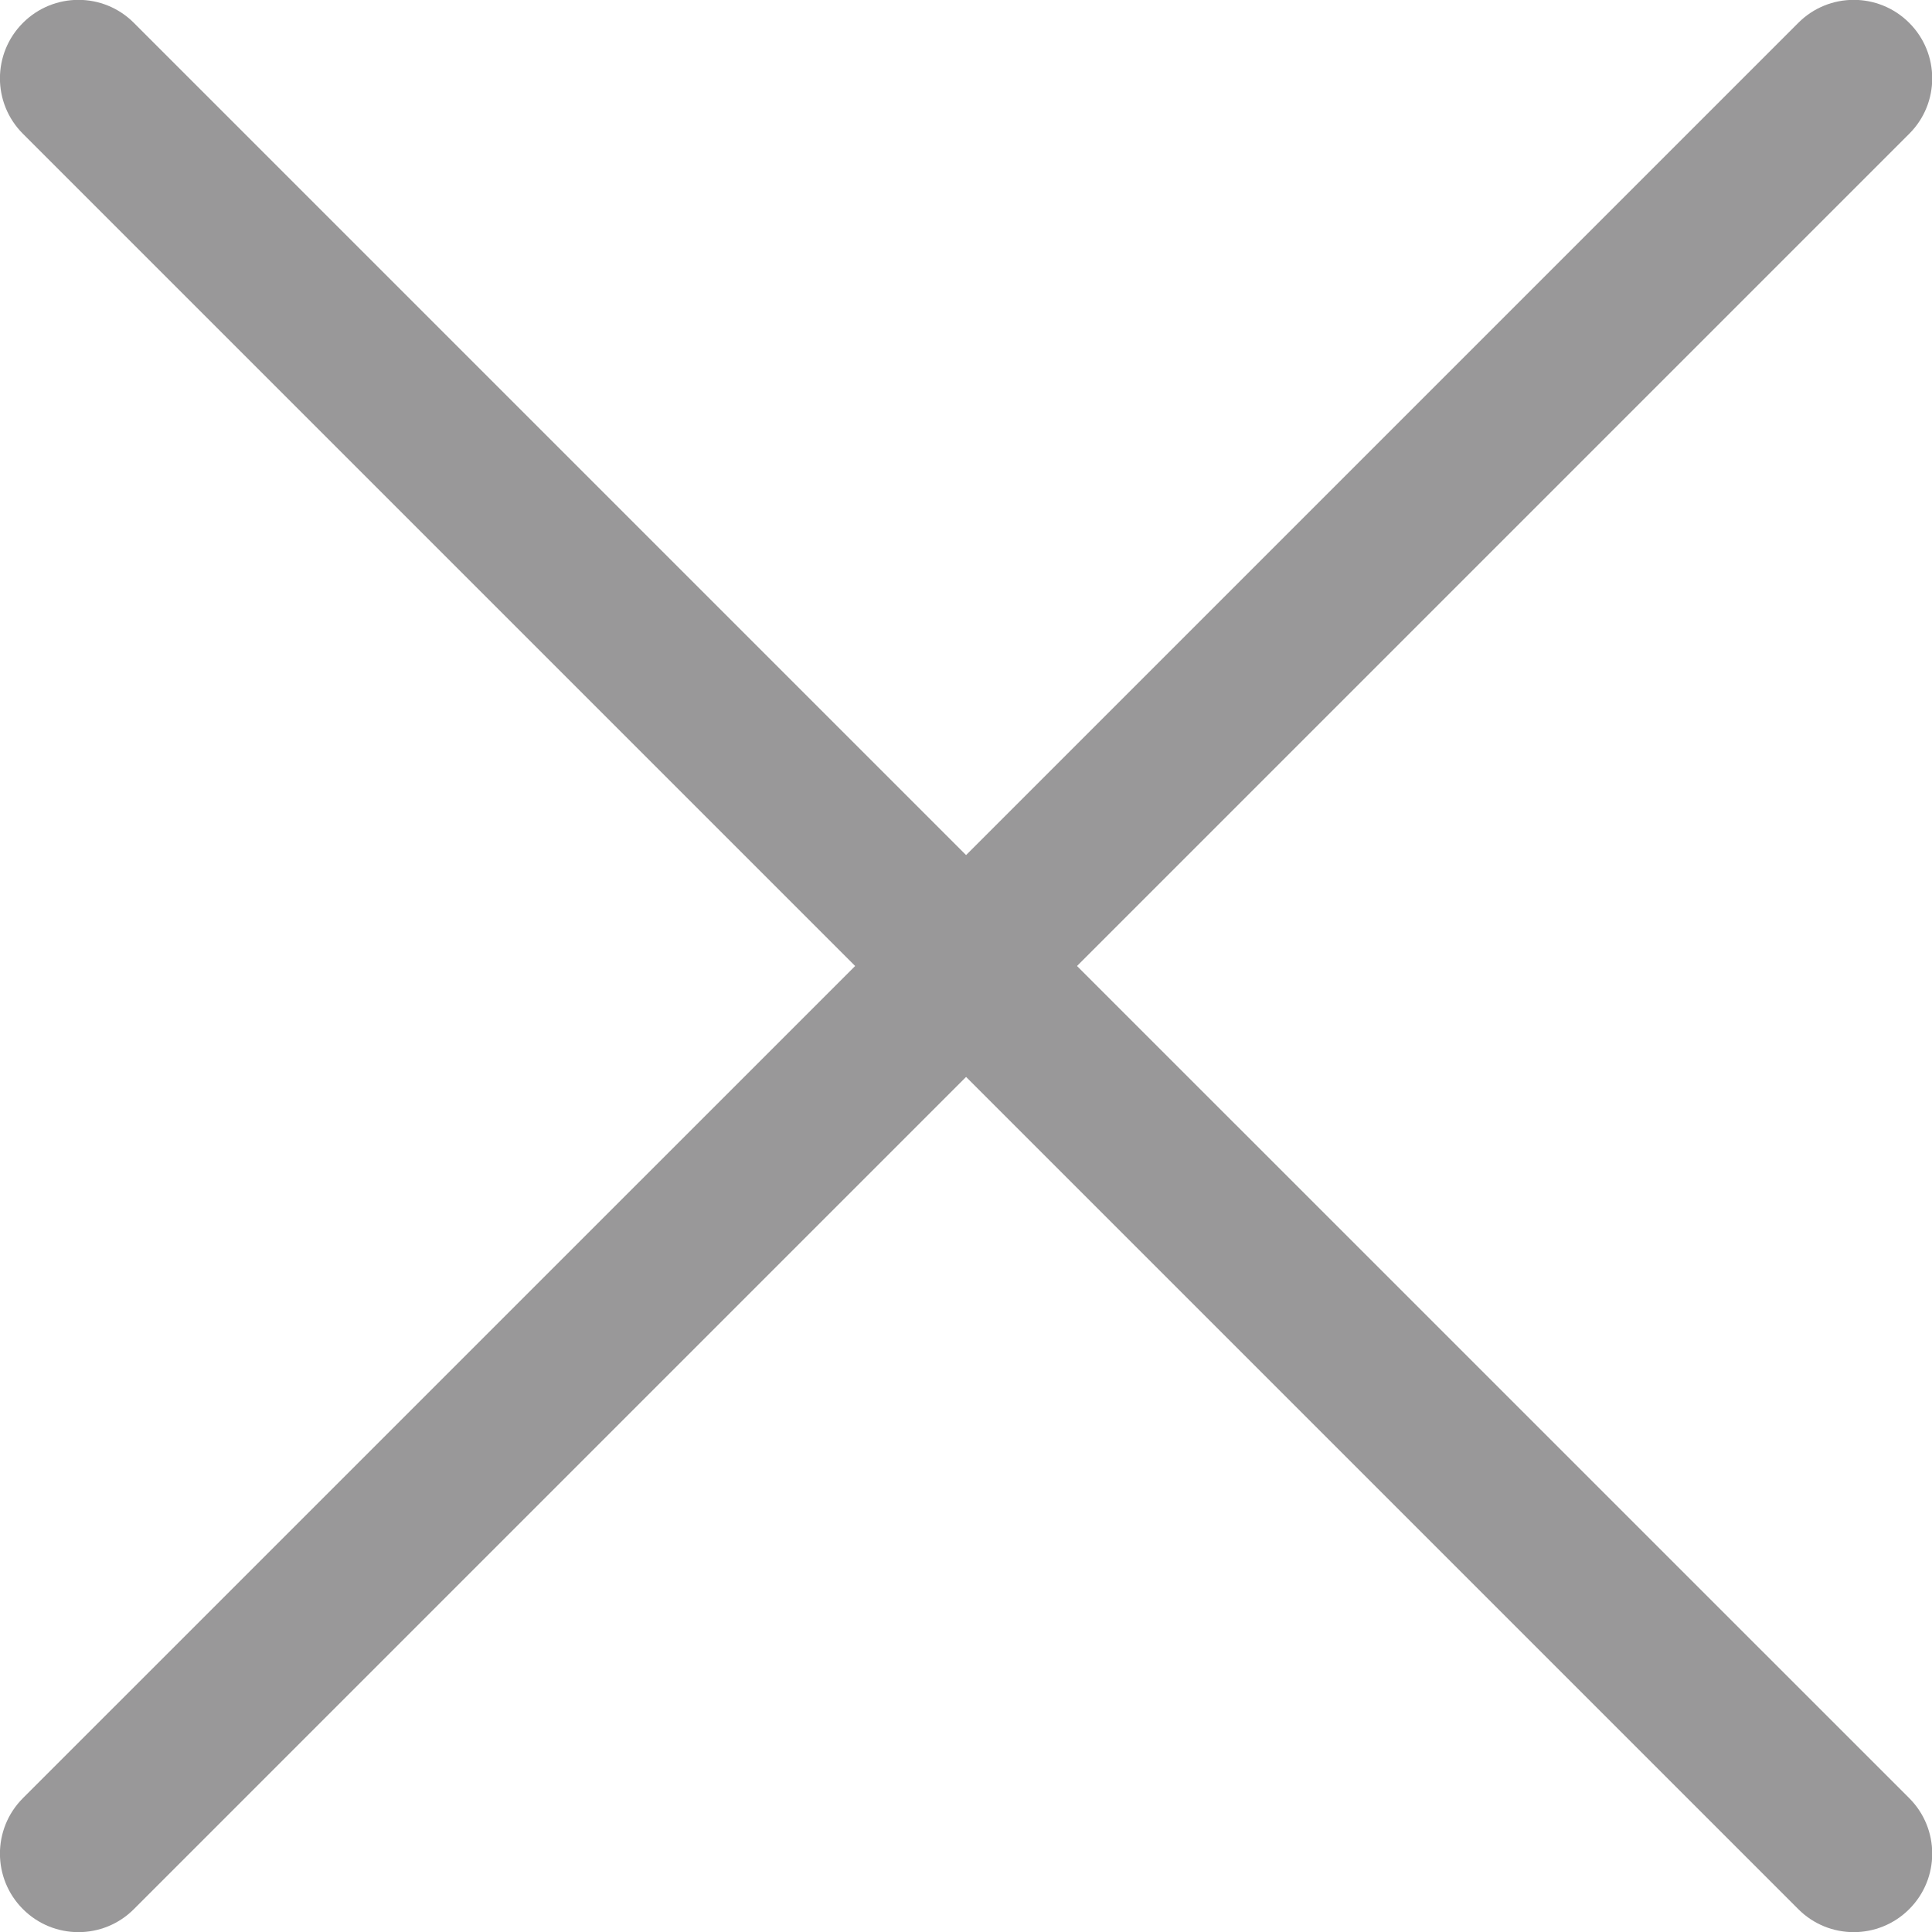
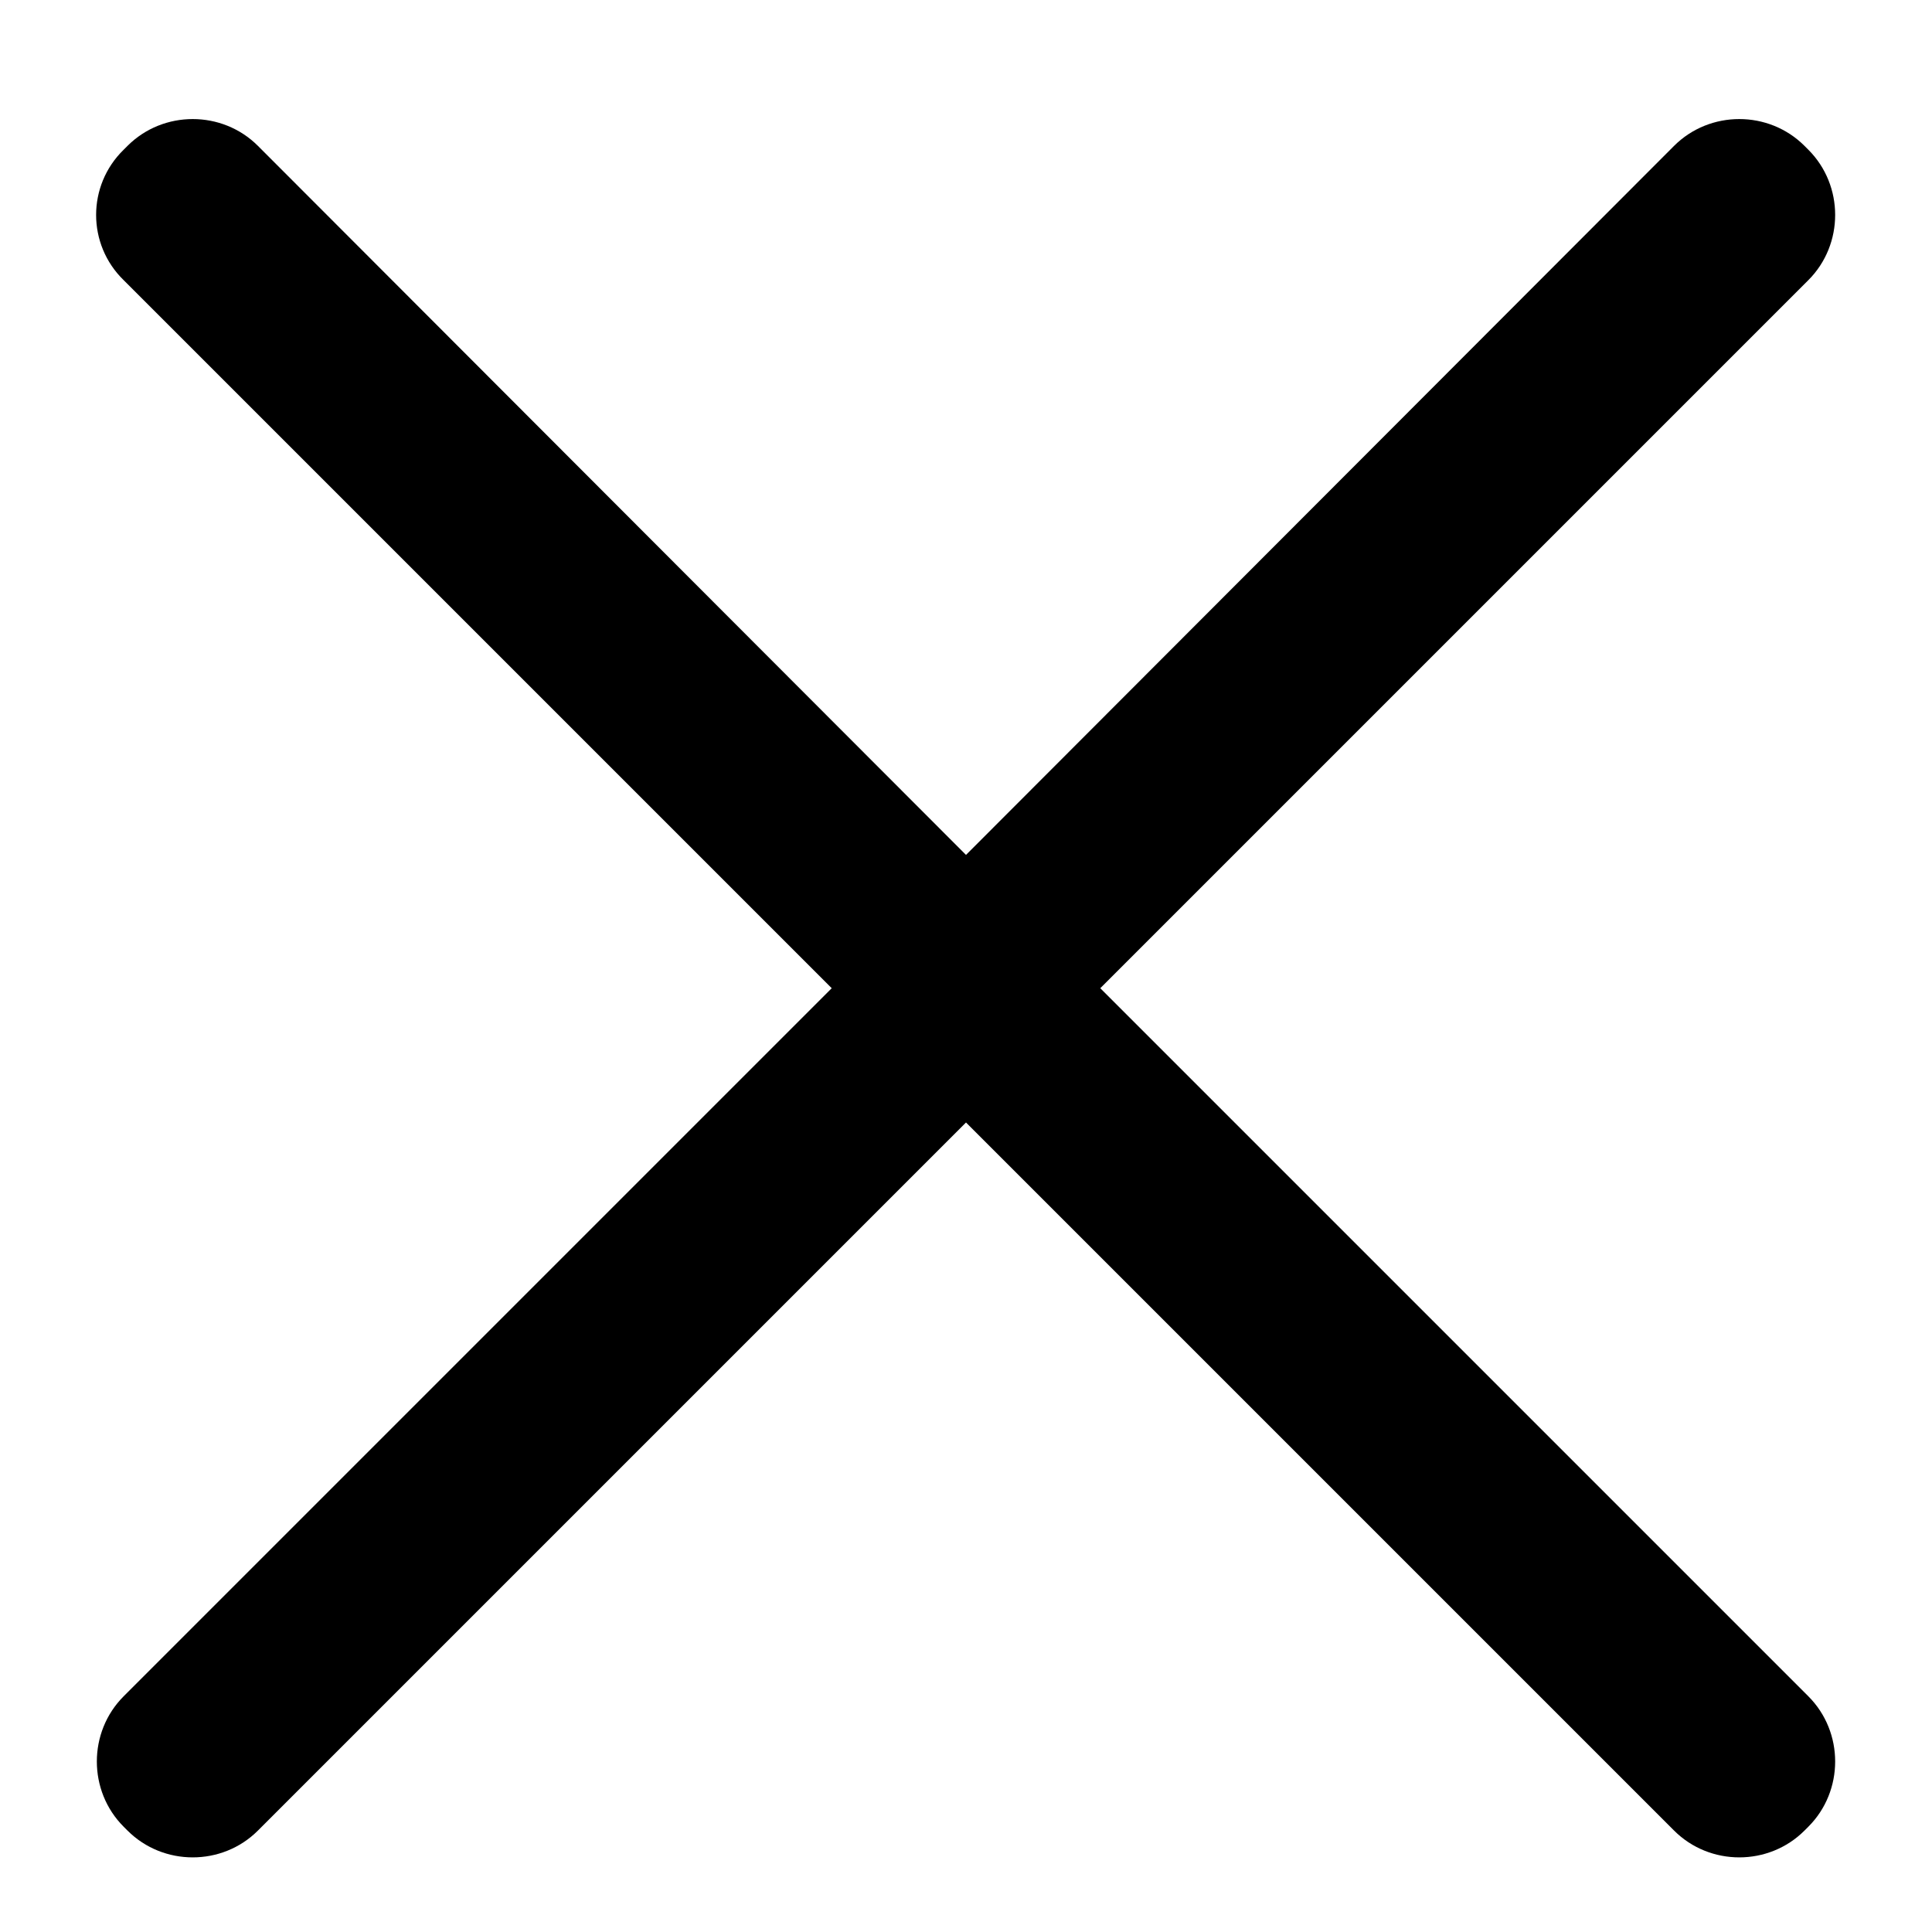
- <svg xmlns="http://www.w3.org/2000/svg" viewBox="0 0 24 24">
-   <path fill-rule="evenodd" fill="#999899" d="m13.379 12l10.338 10.337c.381.381.381.998 0 1.379s-.998.381-1.378 0l-10.338-10.338-10.338 10.338c-.38.381-.997.381-1.378 0s-.381-.998 0-1.379l10.338-10.337-10.338-10.338c-.381-.38-.381-.997 0-1.378s.998-.381 1.378 0l10.338 10.338 10.338-10.338c.38-.381.997-.381 1.378 0s.381.998 0 1.378l-10.338 10.338" />
+ <svg xmlns="http://www.w3.org/2000/svg" t="1590502693038" class="icon" viewBox="0 0 1024 1024" version="1.1" p-id="2730" width="200" height="200">
+   <defs>
+     <style type="text/css" />
+   </defs>
+   <path d="M583.168 523.776L958.464 148.48c18.944-18.944 18.944-50.176 0-69.12l-2.048-2.048c-18.944-18.944-50.176-18.944-69.12 0L512 453.12 136.704 77.312c-18.944-18.944-50.176-18.944-69.12 0l-2.048 2.048c-19.456 18.944-19.456 50.176 0 69.12l375.296 375.296L65.536 899.072c-18.944 18.944-18.944 50.176 0 69.12l2.048 2.048c18.944 18.944 50.176 18.944 69.12 0L512 594.944 887.296 970.24c18.944 18.944 50.176 18.944 69.12 0l2.048-2.048c18.944-18.944 18.944-50.176 0-69.12L583.168 523.776z" p-id="2731" />
</svg>
